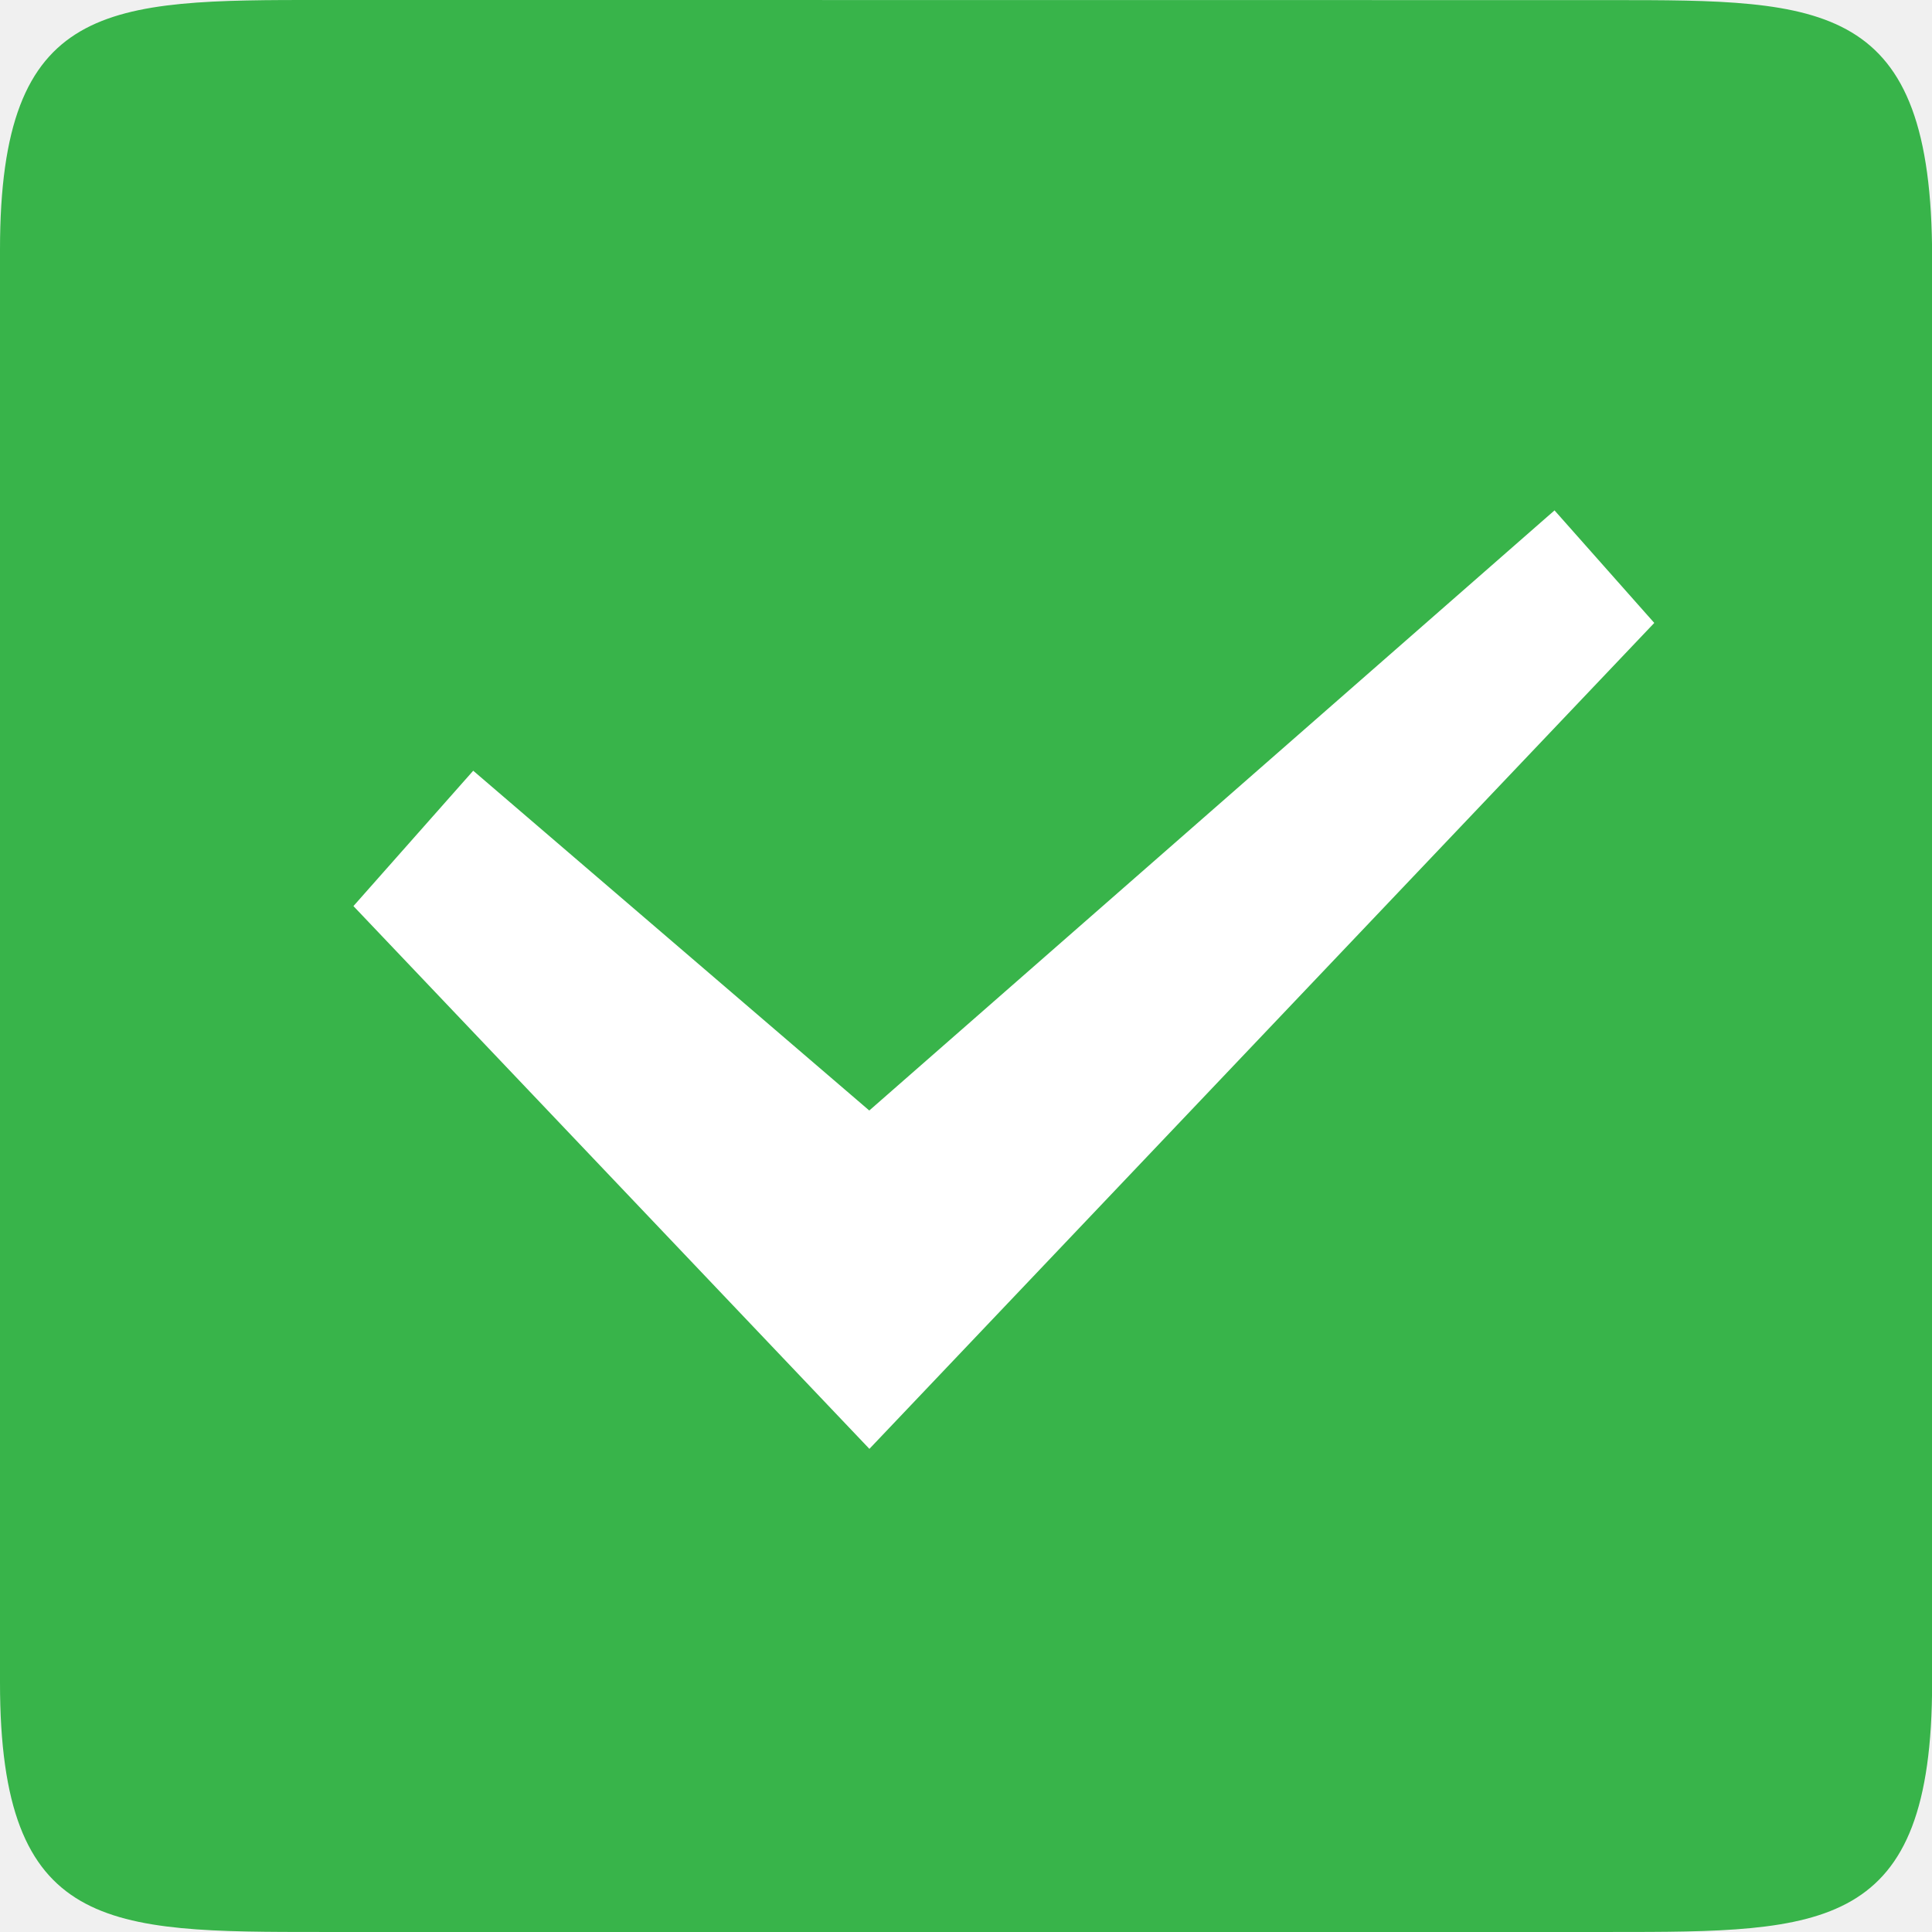
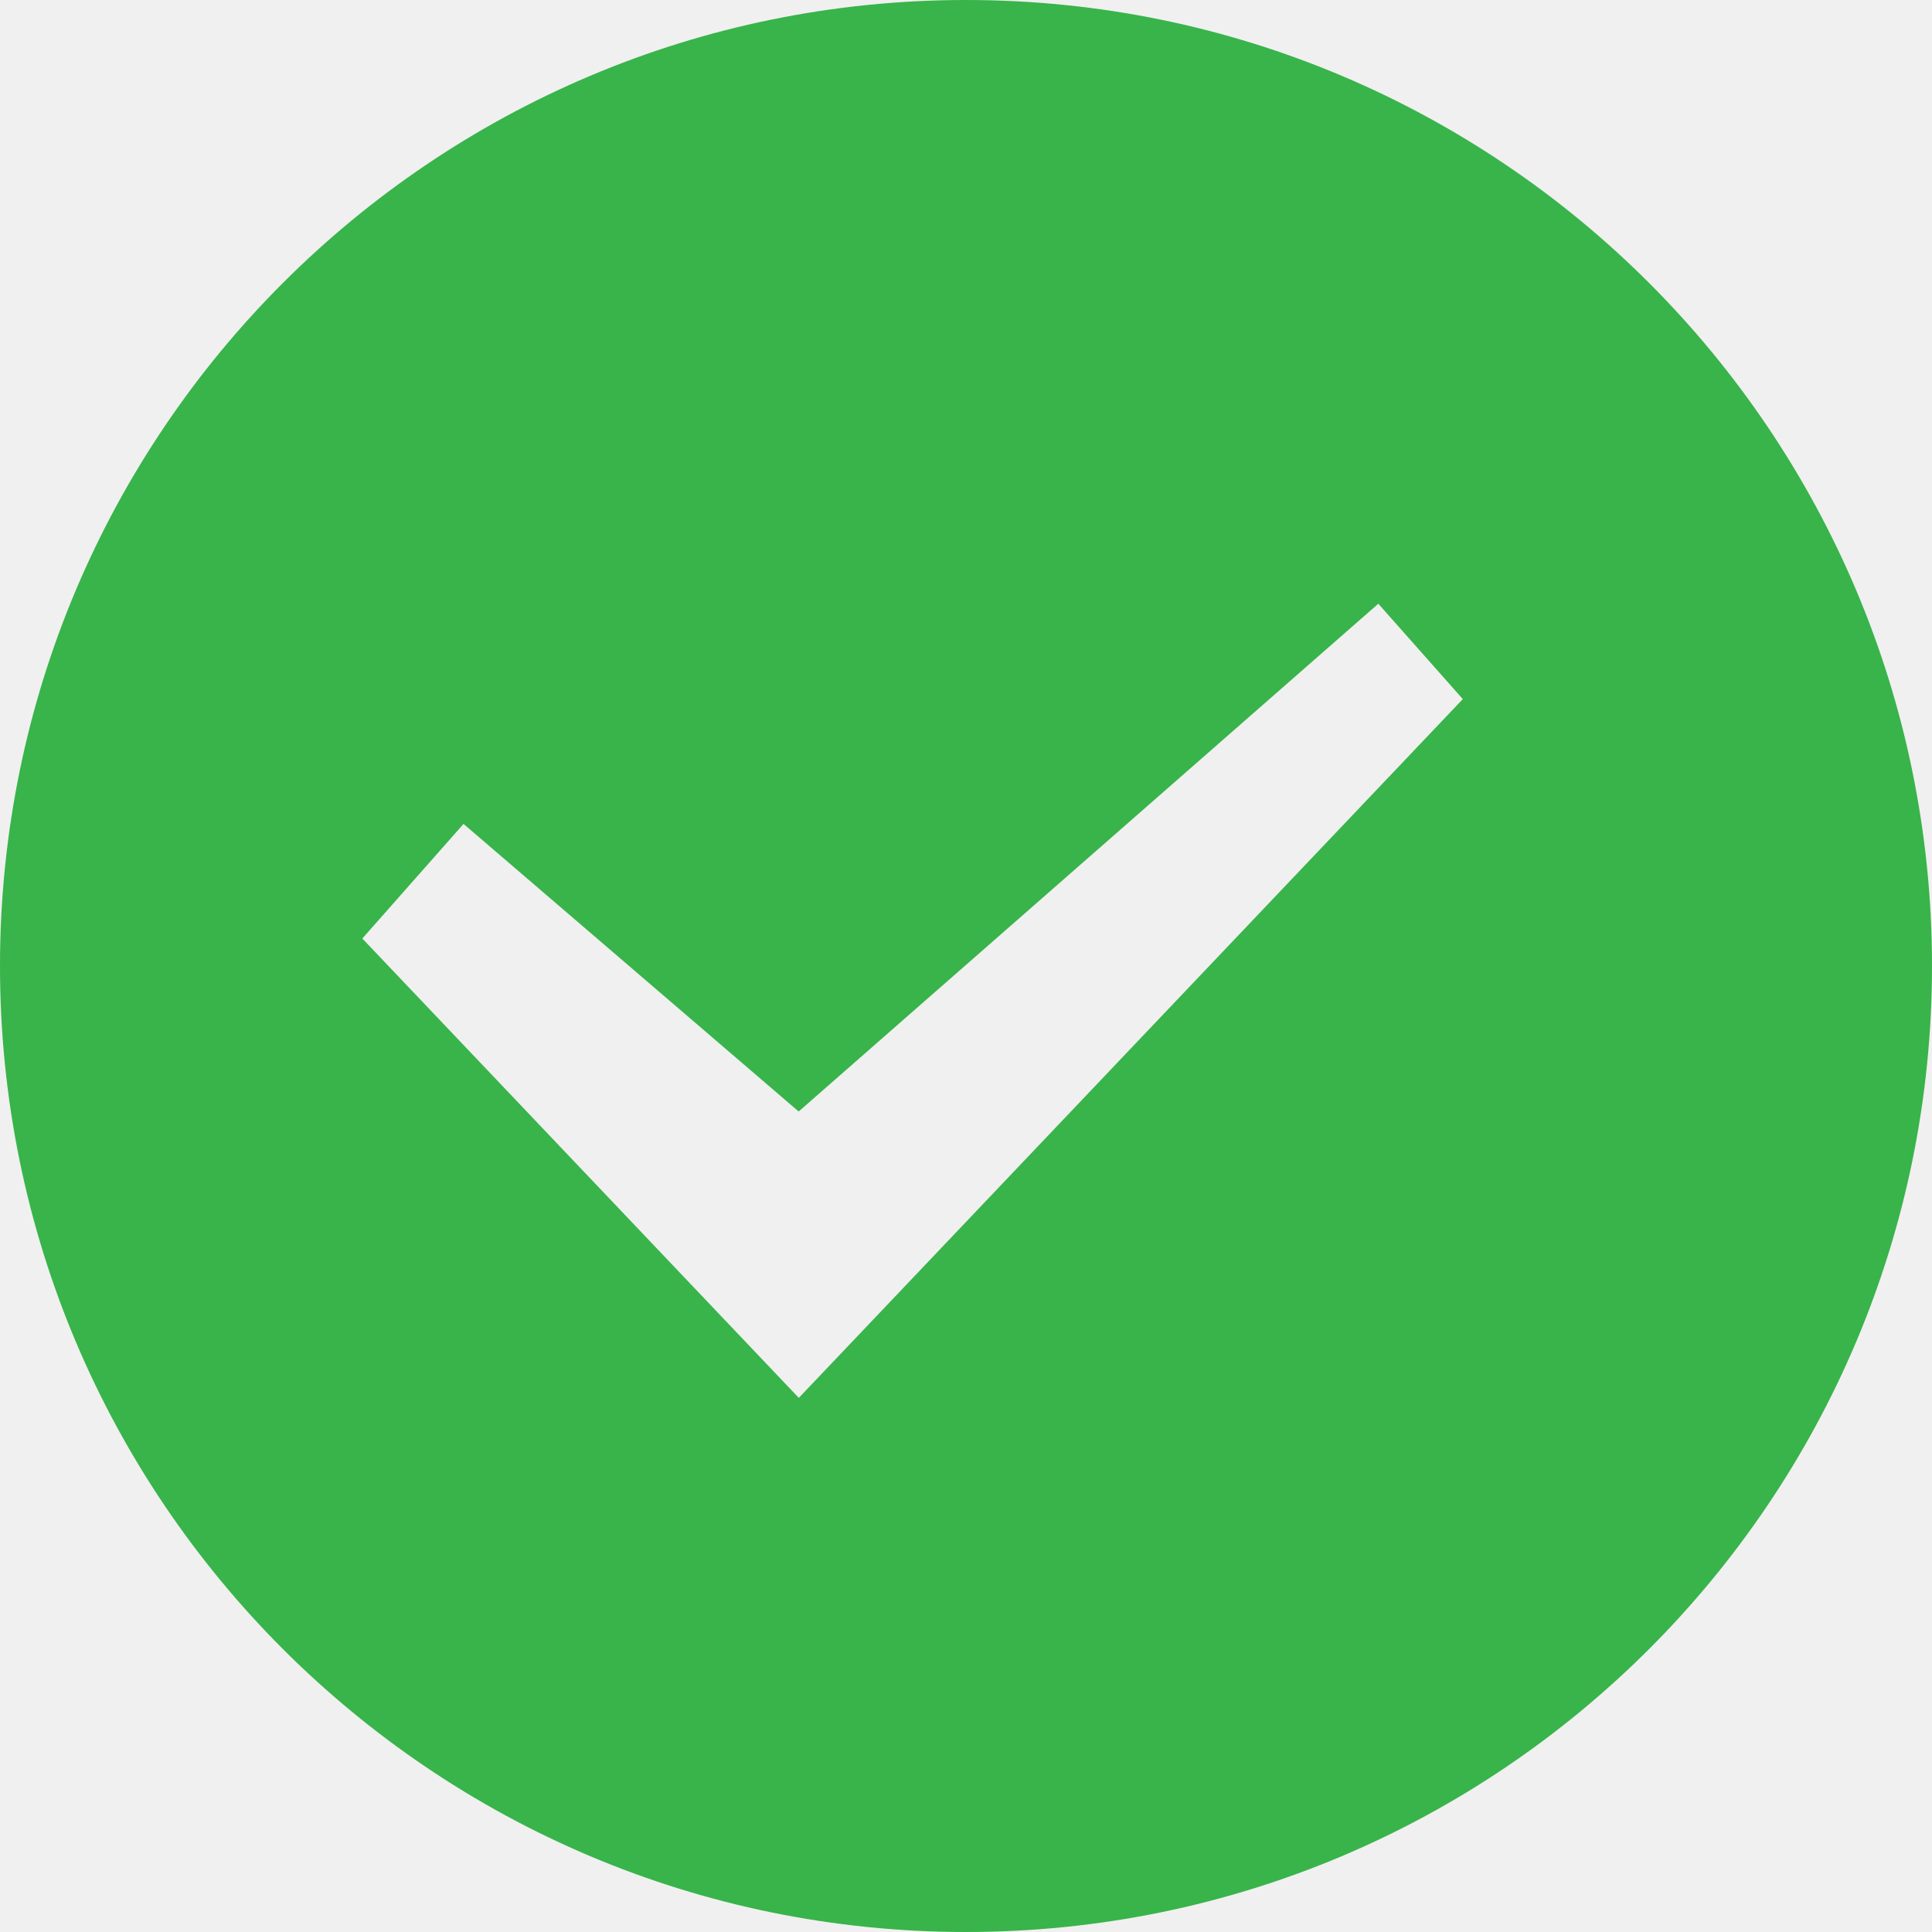
- <svg xmlns="http://www.w3.org/2000/svg" width="16" height="16" id="svg5918" version="1.1" viewBox="0 0 16 16">
-   <defs id="defs5920" />
-   <g id="layer1" transform="translate(-182.9385,-560.7201)">
-     <g style="display:inline" transform="matrix(0.6666661,0,0,0.6666667,-633.061,6.811943)" id="g5687" />
-     <g style="display:inline" id="g5346" transform="translate(-769.0615,404.3579)">
-       <rect y="156.362" x="952" height="16" width="16" id="rect5348" style="color:#000000;display:inline;overflow:visible;visibility:visible;opacity:1;fill:none;fill-opacity:1;fill-rule:nonzero;stroke:none;stroke-width:1.5;stroke-linecap:butt;stroke-linejoin:miter;stroke-miterlimit:4;stroke-dasharray:1.5, 1.5;stroke-dashoffset:0.6;stroke-opacity:1;marker:none;enable-background:accumulate" />
-       <g style="display:inline" id="g5404" transform="translate(7.961637e-8,-2.8296164e-6)">
-         <rect y="156.362" x="952" height="16" width="16" id="rect5406" style="color:#000000;display:inline;overflow:visible;visibility:visible;opacity:1;fill:none;fill-opacity:1;fill-rule:nonzero;stroke:none;stroke-width:1.5;stroke-linecap:butt;stroke-linejoin:miter;stroke-miterlimit:4;stroke-dasharray:1.5, 1.5;stroke-dashoffset:0.6;stroke-opacity:1;marker:none;enable-background:accumulate" />
-         <path id="path4833-5-5" d="m 954.667,156.362 c -1.778,0 -2.667,6.5e-4 -2.667,2.068 l 0,11.866 c 0,2.067 0.889,2.066 2.667,2.066 l 10.667,0 c 1.778,0 2.667,6.4e-4 2.667,-2.066 l 0,-11.799 c 0,-2.133 -0.889,-2.134 -2.667,-2.134 z" style="font-style:normal;font-variant:normal;font-weight:normal;font-stretch:normal;font-size:15px;line-height:125%;font-family:Ubuntu;-inkscape-font-specification:Ubuntu;text-align:center;letter-spacing:0px;word-spacing:0px;writing-mode:lr-tb;text-anchor:middle;display:inline;fill:#38b44a;fill-opacity:1;stroke:none" />
-         <path style="font-style:normal;font-variant:normal;font-weight:normal;font-stretch:normal;font-size:15px;line-height:125%;font-family:Ubuntu;-inkscape-font-specification:Ubuntu;text-align:center;letter-spacing:0px;word-spacing:0px;writing-mode:lr-tb;text-anchor:middle;display:inline;fill:#ffffff;fill-opacity:1;stroke:none" d="m 964.873,160.59 -0.078,0.068 -5.596,4.901 -3.28,-2.814 -0.992,1.121 4.273,4.495 6.5,-6.84 -0.827,-0.933 z" id="path5410" />
+ <svg xmlns="http://www.w3.org/2000/svg" width="13px" height="13px" viewBox="0 0 13 13" version="1.1">
+   <defs />
+   <g id="Machine-details" stroke="none" stroke-width="1" fill="none" fill-rule="evenodd">
+     <g id="03-maas-machine-details" transform="translate(-128, -2171)" fill="#38B44A">
+       <g id="machine-output" transform="translate(0, 2059)">
+         <g id="table-all" transform="translate(123, 60)">
+           <g id="event-row" transform="translate(0, 39)">
+             <path d="M11.5,26 C15.09,26 18,23.09 18,19.5 C18,15.91 15.09,13 11.5,13 C7.91,13 5,15.91 5,19.5 C5,23.09 7.91,26 11.5,26 Z M14.275,17.062 L14.221,17.109 L10.374,20.479 L8.119,18.544 L7.438,19.315 L10.375,22.406 L14.843,17.704 L14.275,17.063 L14.275,17.062 Z" id="icon:-success" />
+           </g>
+         </g>
      </g>
    </g>
  </g>
</svg>
